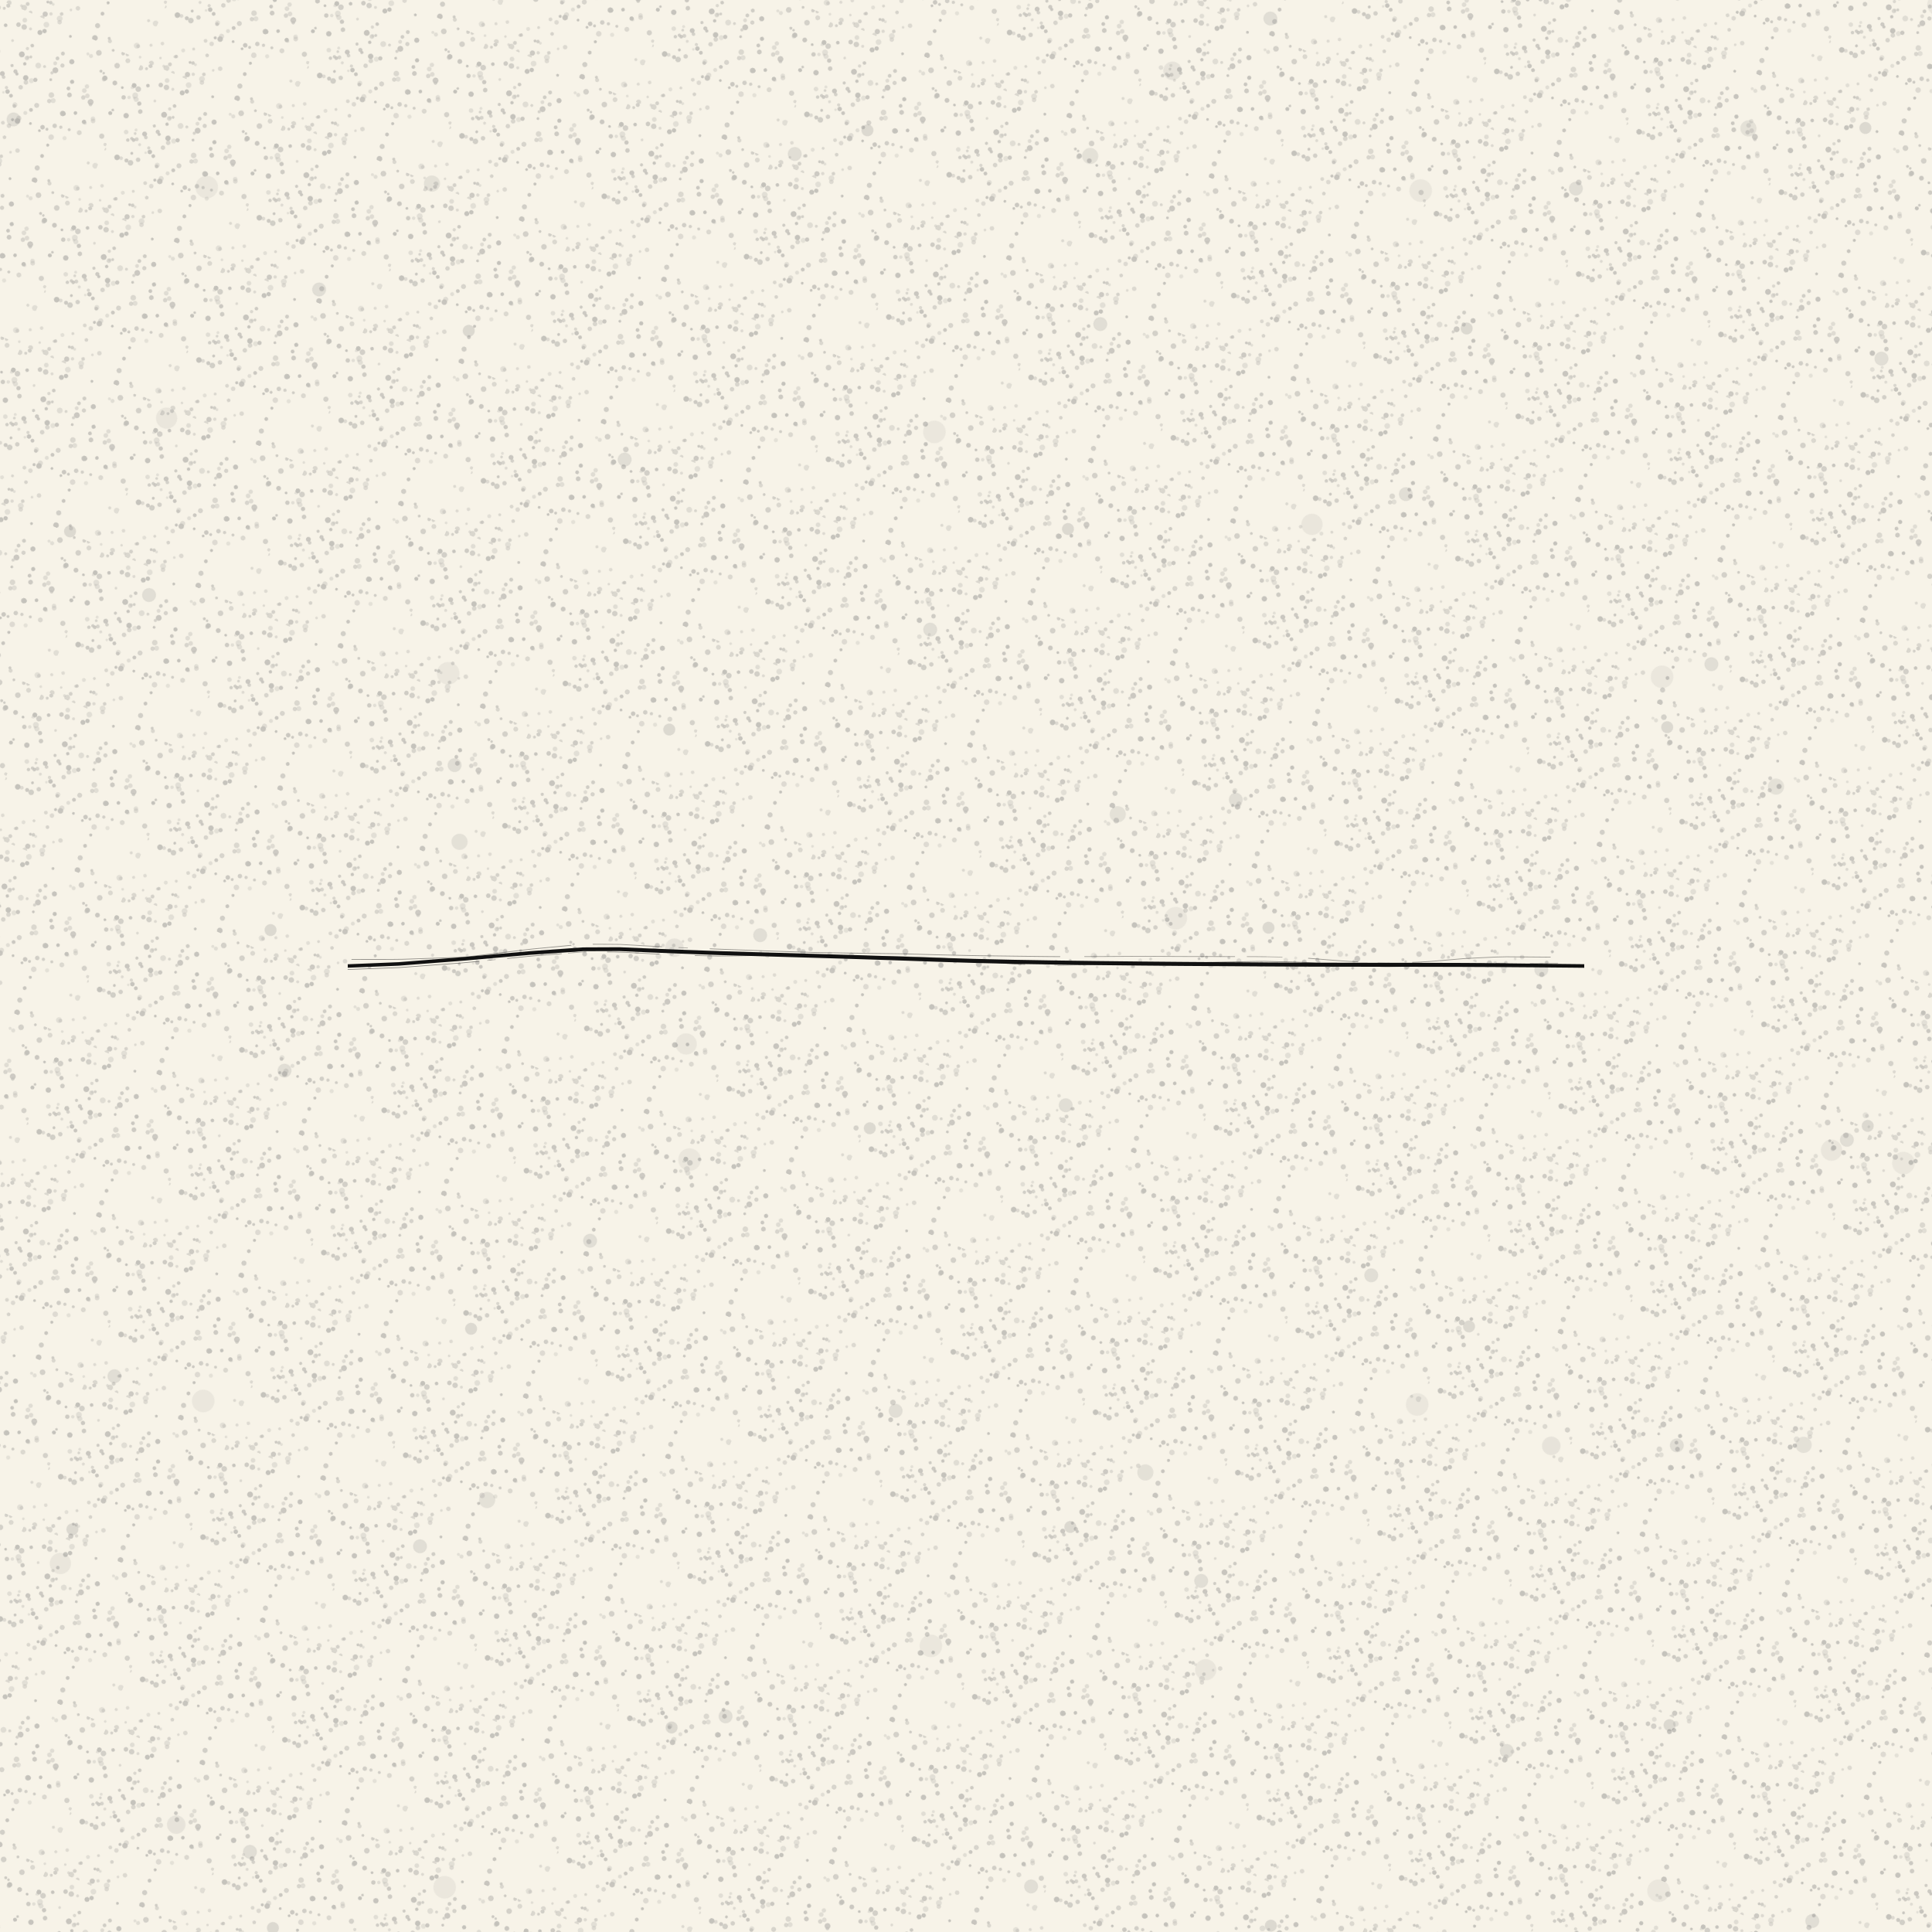
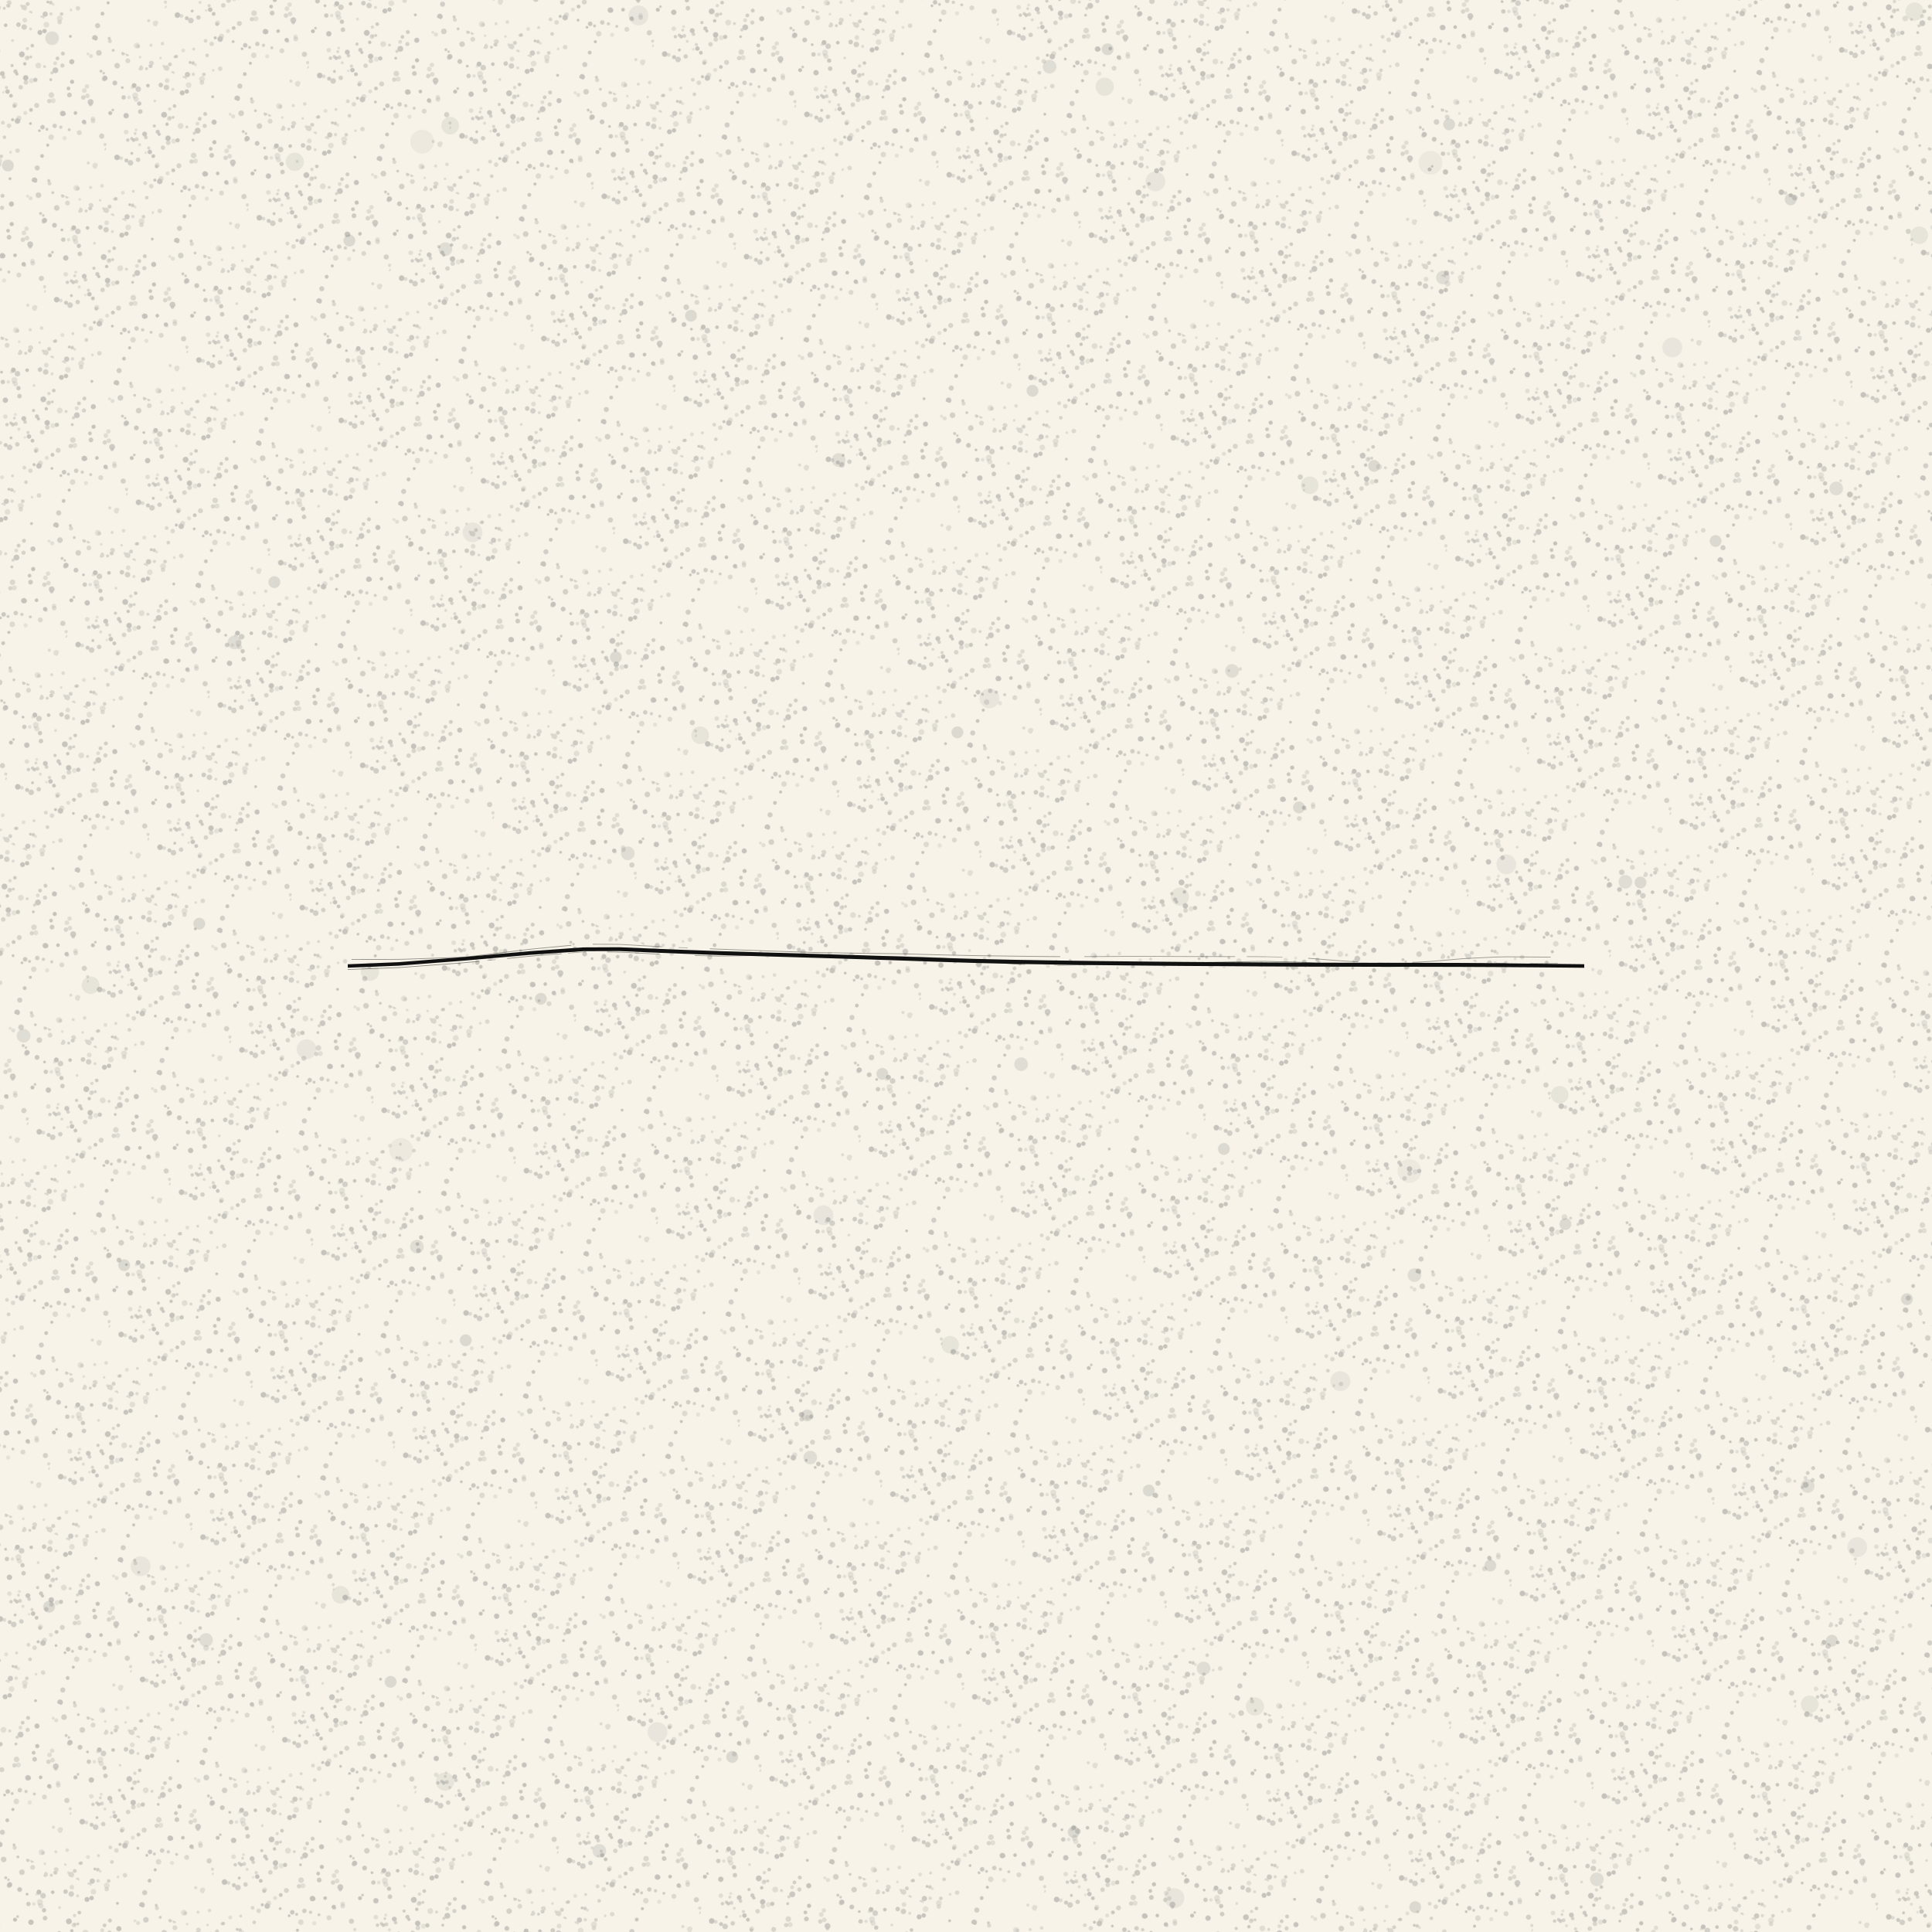
<svg xmlns="http://www.w3.org/2000/svg" baseProfile="full" height="1000" version="1.1" viewBox="0 0 1000 1000" width="1000">
  <defs>
    <pattern id="gp0" patternUnits="userSpaceOnUse" width="80" height="80" patternTransform="rotate(23)">
      <g fill="#777777">
        <circle cx="14.2" cy="16.8" r="0.72" opacity="0.5" />
        <circle cx="63.8" cy="30.3" r="1.53" opacity="0.82" />
        <circle cx="29.9" cy="64.5" r="0.95" opacity="0.63" />
        <circle cx="30.2" cy="54.5" r="0.79" opacity="0.92" />
        <circle cx="23.2" cy="71.3" r="0.73" opacity="0.86" />
        <circle cx="68.3" cy="37.8" r="1.2" opacity="0.41" />
        <circle cx="52.9" cy="78.9" r="1.47" opacity="0.91" />
        <circle cx="31.3" cy="32.1" r="1.32" opacity="0.36" />
        <circle cx="13.1" cy="78.8" r="1.49" opacity="0.57" />
        <circle cx="32.9" cy="78.5" r="1.18" opacity="0.49" />
        <circle cx="16" cy="34.6" r="1.28" opacity="0.88" />
        <circle cx="45.7" cy="37.2" r="1.3" opacity="0.42" />
        <circle cx="74.4" cy="74.1" r="1.52" opacity="0.39" />
        <circle cx="58.7" cy="52.8" r="1.08" opacity="0.36" />
        <circle cx="64.2" cy="13.9" r="0.67" opacity="0.74" />
        <circle cx="23.7" cy="79.9" r="1.21" opacity="0.52" />
        <circle cx="76" cy="44.3" r="1.36" opacity="0.67" />
        <circle cx="12" cy="39.7" r="0.96" opacity="0.82" />
        <circle cx="68.8" cy="38.8" r="1.22" opacity="0.47" />
        <circle cx="17.5" cy="67" r="1.02" opacity="0.4" />
        <circle cx="9.7" cy="50.9" r="0.98" opacity="0.5" />
        <circle cx="9.2" cy="40.9" r="0.9" opacity="0.72" />
        <circle cx="53.3" cy="41.3" r="1.13" opacity="0.98" />
        <circle cx="52.1" cy="59.5" r="0.79" opacity="0.96" />
        <circle cx="17" cy="8" r="1.42" opacity="0.71" />
        <circle cx="17.1" cy="79.8" r="0.97" opacity="0.54" />
        <circle cx="0.7" cy="3.9" r="1.35" opacity="0.57" />
        <circle cx="52.8" cy="7.9" r="0.79" opacity="0.4" />
        <circle cx="28" cy="31.9" r="1.41" opacity="0.98" />
        <circle cx="1.1" cy="71" r="0.81" opacity="0.48" />
        <circle cx="71.5" cy="16.3" r="1.25" opacity="0.85" />
        <circle cx="28.3" cy="47.6" r="0.98" opacity="0.79" />
        <circle cx="7.3" cy="21.2" r="1.12" opacity="0.84" />
        <circle cx="43" cy="18.6" r="1.1" opacity="0.64" />
        <circle cx="26.2" cy="71.3" r="0.76" opacity="0.41" />
        <circle cx="3.5" cy="29.6" r="1.4" opacity="0.93" />
        <circle cx="37" cy="46.1" r="0.99" opacity="0.86" />
        <circle cx="59.4" cy="29.6" r="1.15" opacity="0.61" />
        <circle cx="78.3" cy="78.9" r="0.7" opacity="0.42" />
        <circle cx="52.1" cy="55" r="1.44" opacity="0.49" />
        <circle cx="11.1" cy="34.4" r="0.78" opacity="0.39" />
        <circle cx="51.5" cy="48.9" r="1.17" opacity="0.72" />
        <circle cx="60.7" cy="77.4" r="1.05" opacity="0.55" />
        <circle cx="26.2" cy="57.9" r="0.98" opacity="0.55" />
        <circle cx="6.2" cy="67.9" r="0.93" opacity="0.47" />
        <circle cx="3.7" cy="3.1" r="0.77" opacity="0.66" />
        <circle cx="79.3" cy="47.6" r="0.85" opacity="0.51" />
        <circle cx="21.4" cy="21.5" r="1.52" opacity="0.91" />
        <circle cx="75" cy="59.8" r="0.8" opacity="0.51" />
        <circle cx="58.5" cy="26.1" r="1.22" opacity="0.45" />
        <circle cx="76" cy="29.6" r="0.68" opacity="0.85" />
        <circle cx="20.8" cy="40.4" r="0.84" opacity="0.57" />
        <circle cx="15.1" cy="51.2" r="1.45" opacity="0.75" />
        <circle cx="1.2" cy="20.3" r="0.9" opacity="0.41" />
        <circle cx="69.5" cy="0.6" r="0.96" opacity="0.7" />
        <circle cx="23" cy="31.8" r="0.85" opacity="0.87" />
        <circle cx="21.8" cy="30.9" r="1.07" opacity="0.82" />
        <circle cx="33" cy="30.9" r="1.11" opacity="0.86" />
        <circle cx="51.7" cy="72.5" r="1.33" opacity="0.73" />
        <circle cx="65.5" cy="41.5" r="0.77" opacity="0.45" />
        <circle cx="38.8" cy="68.2" r="1.17" opacity="0.52" />
        <circle cx="20.3" cy="43.3" r="0.66" opacity="0.38" />
        <circle cx="9.4" cy="24.8" r="1.18" opacity="0.78" />
        <circle cx="34.7" cy="22.7" r="0.77" opacity="0.58" />
        <circle cx="39.5" cy="52.7" r="0.71" opacity="0.94" />
        <circle cx="46.7" cy="14.9" r="1.33" opacity="0.93" />
        <circle cx="52.8" cy="41.4" r="1.41" opacity="0.92" />
        <circle cx="43.9" cy="38.2" r="1.13" opacity="0.59" />
        <circle cx="3.9" cy="14.5" r="1.46" opacity="0.71" />
        <circle cx="43.7" cy="34.9" r="1.45" opacity="0.55" />
        <circle cx="11.4" cy="78.4" r="0.74" opacity="0.46" />
        <circle cx="73.2" cy="3.1" r="1.25" opacity="0.54" />
        <circle cx="7.8" cy="10.9" r="0.93" opacity="0.92" />
        <circle cx="24.6" cy="43.4" r="0.98" opacity="0.89" />
        <circle cx="8.2" cy="75.2" r="0.66" opacity="0.5" />
        <circle cx="14" cy="76.3" r="1.01" opacity="0.67" />
        <circle cx="24.6" cy="15.2" r="0.94" opacity="0.8" />
        <circle cx="38.8" cy="42.8" r="1.29" opacity="0.62" />
        <circle cx="62.5" cy="13.5" r="0.77" opacity="0.8" />
        <circle cx="29" cy="34" r="1.21" opacity="0.59" />
        <circle cx="1.2" cy="13.6" r="1.25" opacity="0.99" />
        <circle cx="64.7" cy="41.1" r="1.13" opacity="0.99" />
        <circle cx="34.9" cy="48.7" r="1.04" opacity="0.42" />
        <circle cx="76" cy="17" r="0.7" opacity="0.96" />
        <circle cx="15.4" cy="71.3" r="0.9" opacity="0.79" />
        <circle cx="65.8" cy="16" r="1.32" opacity="0.99" />
        <circle cx="27.1" cy="2.4" r="1.48" opacity="0.41" />
        <circle cx="64.1" cy="1.1" r="0.73" opacity="0.77" />
        <circle cx="40.3" cy="27.7" r="0.73" opacity="0.85" />
        <circle cx="58.8" cy="38.6" r="0.94" opacity="0.97" />
        <circle cx="71.7" cy="0.2" r="0.93" opacity="0.6" />
        <circle cx="64.3" cy="31.5" r="0.93" opacity="0.63" />
        <circle cx="32.9" cy="52.5" r="1.34" opacity="0.45" />
        <circle cx="54.7" cy="8.3" r="1.06" opacity="0.42" />
        <circle cx="46" cy="52" r="1.18" opacity="0.86" />
        <circle cx="61" cy="28" r="1.2" opacity="0.47" />
        <circle cx="12.7" cy="50.9" r="1.04" opacity="0.83" />
        <circle cx="59.8" cy="76.2" r="0.79" opacity="0.75" />
        <circle cx="50.5" cy="28.3" r="0.98" opacity="0.86" />
        <circle cx="25.6" cy="7.4" r="1.29" opacity="0.96" />
        <circle cx="27.5" cy="37.4" r="1.17" opacity="0.62" />
        <circle cx="13.3" cy="38.7" r="1" opacity="0.64" />
        <circle cx="19" cy="28.8" r="0.82" opacity="0.77" />
        <circle cx="5.1" cy="1" r="1.06" opacity="0.72" />
        <circle cx="3.7" cy="19.5" r="0.69" opacity="0.38" />
        <circle cx="3.7" cy="18.1" r="1.52" opacity="0.4" />
        <circle cx="78.9" cy="59.7" r="1.5" opacity="0.42" />
        <circle cx="32.2" cy="76.8" r="1.52" opacity="0.41" />
        <circle cx="40.6" cy="22.3" r="1.52" opacity="0.85" />
        <circle cx="24.9" cy="21.7" r="0.81" opacity="0.41" />
        <circle cx="69.1" cy="7.6" r="1.45" opacity="0.69" />
        <circle cx="15.9" cy="4.6" r="1.23" opacity="0.43" />
        <circle cx="35.8" cy="70.4" r="0.7" opacity="0.47" />
        <circle cx="27.1" cy="76.3" r="0.87" opacity="0.51" />
        <circle cx="28.3" cy="46.9" r="1.3" opacity="0.4" />
        <circle cx="32.2" cy="74.2" r="0.93" opacity="0.66" />
        <circle cx="45.2" cy="54.3" r="0.69" opacity="0.97" />
        <circle cx="24.6" cy="22.2" r="1.2" opacity="0.54" />
        <circle cx="58.9" cy="23.6" r="1.14" opacity="0.44" />
        <circle cx="39.5" cy="24.2" r="0.83" opacity="0.63" />
        <circle cx="22.2" cy="64.2" r="0.77" opacity="0.54" />
        <circle cx="59.2" cy="47.8" r="0.77" opacity="0.74" />
        <circle cx="26.2" cy="20.9" r="0.76" opacity="0.7" />
        <circle cx="22.9" cy="17.6" r="0.86" opacity="0.54" />
        <circle cx="54.7" cy="48.3" r="0.86" opacity="0.68" />
        <circle cx="51.6" cy="65.8" r="0.99" opacity="0.88" />
        <circle cx="75.4" cy="31.6" r="1.02" opacity="0.99" />
        <circle cx="13.8" cy="46.4" r="0.75" opacity="0.87" />
        <circle cx="5" cy="19.8" r="1.32" opacity="0.42" />
        <circle cx="75.2" cy="74.1" r="1" opacity="0.54" />
        <circle cx="40.9" cy="3.1" r="0.74" opacity="0.92" />
        <circle cx="31.5" cy="23.5" r="1.51" opacity="0.43" />
        <circle cx="17.3" cy="36" r="0.95" opacity="0.67" />
        <circle cx="78.6" cy="21.4" r="1.16" opacity="0.78" />
        <circle cx="24.4" cy="77.6" r="1.37" opacity="0.83" />
        <circle cx="48.5" cy="52.1" r="0.77" opacity="0.8" />
        <circle cx="7.6" cy="51.3" r="1.45" opacity="0.97" />
        <circle cx="11.4" cy="36.3" r="0.73" opacity="0.58" />
        <circle cx="0.6" cy="14.3" r="1.44" opacity="0.39" />
        <circle cx="39.2" cy="16.2" r="0.98" opacity="0.74" />
        <circle cx="32.8" cy="54.1" r="1.45" opacity="0.91" />
        <circle cx="27.5" cy="5.8" r="1.13" opacity="0.96" />
        <circle cx="29.7" cy="58.1" r="1.18" opacity="0.51" />
        <circle cx="64.6" cy="47.2" r="1.27" opacity="0.54" />
        <circle cx="24.7" cy="25.4" r="0.87" opacity="0.92" />
        <circle cx="50.9" cy="24.4" r="1.07" opacity="1" />
        <circle cx="40.8" cy="12.8" r="1.02" opacity="0.75" />
        <circle cx="20.4" cy="7.6" r="0.77" opacity="0.5" />
        <circle cx="13.8" cy="8" r="1.19" opacity="0.79" />
        <circle cx="6.8" cy="37.4" r="1.19" opacity="0.42" />
        <circle cx="65.6" cy="16.7" r="1.14" opacity="0.6" />
        <circle cx="24.7" cy="71" r="0.92" opacity="0.74" />
        <circle cx="4.9" cy="79.5" r="1.3" opacity="0.57" />
        <circle cx="0.1" cy="49.8" r="0.75" opacity="0.46" />
        <circle cx="22.1" cy="42.1" r="1.17" opacity="0.93" />
        <circle cx="57.8" cy="5.2" r="1.47" opacity="0.69" />
        <circle cx="18.1" cy="48.2" r="1.17" opacity="0.68" />
        <circle cx="39.1" cy="19" r="1" opacity="0.47" />
        <circle cx="10.8" cy="39.4" r="0.85" opacity="0.74" />
        <circle cx="52.3" cy="31.2" r="1.23" opacity="0.81" />
        <circle cx="15.8" cy="40.7" r="0.79" opacity="0.47" />
        <circle cx="14.8" cy="71.7" r="0.76" opacity="0.5" />
      </g>
    </pattern>
-     <pattern id="gp1" patternUnits="userSpaceOnUse" width="181" height="181" patternTransform="rotate(29.1)">
-       <circle cx="36.2" cy="50.6" r="3.6" fill="#777777" opacity="0.73" />
-     </pattern>
-     <pattern id="gp2" patternUnits="userSpaceOnUse" width="231" height="231" patternTransform="rotate(63.3)">
-       <circle cx="31" cy="91.2" r="3.1" fill="#777777" opacity="0.88" />
-     </pattern>
-     <pattern id="gp3" patternUnits="userSpaceOnUse" width="281" height="281" patternTransform="rotate(63.6)">
-       <circle cx="134.3" cy="228.2" r="5.87" fill="#777777" opacity="0.39" />
-     </pattern>
-     <pattern id="gp4" patternUnits="userSpaceOnUse" width="341" height="341" patternTransform="rotate(87.6)">
-       <circle cx="104.3" cy="121.6" r="4.2" fill="#777777" opacity="0.6" />
-     </pattern>
-     <pattern id="gp5" patternUnits="userSpaceOnUse" width="421" height="421" patternTransform="rotate(50.3)">
-       <circle cx="221.6" cy="71.9" r="5.52" fill="#777777" opacity="0.42" />
-     </pattern>
-     <pattern id="gp6" patternUnits="userSpaceOnUse" width="522" height="522" patternTransform="rotate(29.6)">
-       <circle cx="23.8" cy="254.1" r="4.82" fill="#777777" opacity="0.5" />
+     <pattern id="gp1" patternUnits="userSpaceOnUse" width="181" height="181" patternTransform="rotate(12.4)">
+       <circle cx="22.4" cy="82.8" r="3.06" fill="#777777" opacity="0.9" />
+     </pattern>
+     <pattern id="gp2" patternUnits="userSpaceOnUse" width="231" height="231" patternTransform="rotate(28.2)">
+       <circle cx="33.1" cy="4.7" r="3.54" fill="#777777" opacity="0.74" />
+     </pattern>
+     <pattern id="gp3" patternUnits="userSpaceOnUse" width="281" height="281" patternTransform="rotate(17.8)">
+       <circle cx="36.1" cy="187.6" r="5.15" fill="#777777" opacity="0.46" />
+     </pattern>
+     <pattern id="gp4" patternUnits="userSpaceOnUse" width="341" height="341" patternTransform="rotate(67.7)">
+       <circle cx="148.6" cy="150.1" r="4.53" fill="#777777" opacity="0.55" />
+     </pattern>
+     <pattern id="gp5" patternUnits="userSpaceOnUse" width="421" height="421" patternTransform="rotate(84.7)">
+       <circle cx="97.5" cy="276.8" r="4.71" fill="#777777" opacity="0.52" />
+     </pattern>
+     <pattern id="gp6" patternUnits="userSpaceOnUse" width="522" height="522" patternTransform="rotate(1.2)">
+       <circle cx="220" cy="68.7" r="6.12" fill="#777777" opacity="0.37" />
    </pattern>
  </defs>
  <g id="inku_artboard">
    <g id="layer_00_background">
      <rect fill="#ffffff" height="1000" id="background" width="1000" x="0" y="0" />
    </g>
    <g id="layer_01_canvas_ground">
      <rect fill="#f7f3e8" height="1000" opacity="0.98" width="1000" x="0" y="0" />
      <rect fill="url(#gp0)" height="1000" opacity="0.4" width="1000" x="0" y="0" />
      <rect fill="url(#gp1)" height="1000" opacity="0.24" width="1000" x="0" y="0" />
      <rect fill="url(#gp2)" height="1000" opacity="0.24" width="1000" x="0" y="0" />
      <rect fill="url(#gp3)" height="1000" opacity="0.24" width="1000" x="0" y="0" />
      <rect fill="url(#gp4)" height="1000" opacity="0.24" width="1000" x="0" y="0" />
      <rect fill="url(#gp5)" height="1000" opacity="0.24" width="1000" x="0" y="0" />
      <rect fill="url(#gp6)" height="1000" opacity="0.24" width="1000" x="0" y="0" />
    </g>
    <g id="layer_10_content">
      <g id="instruction_000_line_black_pen">
        <g class="stroke-engine-v1 controls-31 events-0" id="mark_000_000_line">
          <path d="M 180 500.896 L 206.338 499.841 L 240.507 497.193 L 274.491 494.216 L 301.796 492.326 L 320.583 492.268 L 335.639 492.931 L 352.103 493.6 L 372.493 494.33 L 396.504 495.021 L 421.753 495.757 L 445.602 496.476 L 466.771 497.168 L 485.822 497.833 L 504.463 498.408 L 524.31 498.885 L 545.908 499.241 L 568.639 499.541 L 591.342 499.779 L 613.076 499.962 L 633.636 500.081 L 653.532 500.22 L 673.555 500.325 L 694.258 500.373 L 715.683 500.402 L 737.446 500.415 L 758.409 500.471 L 777.323 500.563 L 795.215 500.692 L 813.58 500.859 L 820 500.925 L 820 499.075 L 813.58 499.004 L 795.215 498.804 L 777.323 498.581 L 758.409 498.421 L 737.446 498.361 L 715.683 498.345 L 694.258 498.312 L 673.555 498.258 L 653.532 498.161 L 633.636 498.031 L 613.076 497.89 L 591.342 497.695 L 568.639 497.448 L 545.908 497.143 L 524.31 496.78 L 504.463 496.316 L 485.822 495.76 L 466.771 495.123 L 445.602 494.445 L 421.753 493.736 L 396.504 493.009 L 372.493 492.302 L 352.103 491.588 L 335.639 490.92 L 320.583 490.285 L 301.796 490.365 L 274.491 492.311 L 240.507 495.334 L 206.338 498.019 L 180 499.104 Z" fill="#111111" fill-opacity="1" stroke="none" />
          <g>
            <polyline class="material-outline stratum-0" fill="none" points="182.081,496.607 185.529,496.605 191.196,496.601 196.862,496.598 202.529,496.594 208.194,496.525 213.858,496.335 219.521,496.144 225.185,495.954 230.848,495.764 236.512,495.573 242.164,495.232 247.789,494.548 253.414,493.864 259.039,493.181 264.665,492.497 270.29,491.813 275.92,491.17 281.56,490.631 287.201,490.091 292.842,489.552 295.595,489.289" stroke="#111111" stroke-linecap="round" stroke-opacity="0.428" stroke-width="0.38" />
            <polyline class="material-outline stratum-0" fill="none" points="306.943,488.732 309.802,488.745 315.469,488.772 321.134,488.826 326.792,489.15 332.449,489.474 338.107,489.785 342.522,490.012" stroke="#111111" stroke-linecap="round" stroke-opacity="0.391" stroke-width="0.38" />
            <polyline class="material-outline stratum-0" fill="none" points="351.346,490.455 355.086,490.623 355.868,490.653" stroke="#111111" stroke-linecap="round" stroke-opacity="0.298" stroke-width="0.38" />
            <polyline class="material-outline stratum-0" fill="none" points="367.516,491.103 372.074,491.279 377.736,491.488 383.399,491.697 389.062,491.905 394.725,492.114 400.388,492.309 406.052,492.497 411.715,492.686 417.379,492.874 423.043,493.041 428.709,493.132 434.375,493.222 440.041,493.312 445.707,493.402 451.373,493.477 457.039,493.551 462.705,493.626 468.371,493.724 474.035,493.884 479.7,494.044 485.364,494.204 491.029,494.332 496.695,494.457 502.36,494.582 508.026,494.676 513.692,494.751 519.358,494.825 525.024,494.899 530.691,494.968 536.357,495.037 542.023,495.106 547.689,495.15 548.619,495.147" stroke="#111111" stroke-linecap="round" stroke-opacity="0.426" stroke-width="0.38" />
            <polyline class="material-outline stratum-0" fill="none" points="561.39,495.118 564.689,495.11 570.356,495.091 576.023,495.057 581.689,495.024 587.356,494.99 593.022,494.976 598.689,495.007 604.355,495.038 610.022,495.068 615.689,495.088 621.355,495.095 627.022,495.101 632.689,495.108 638.355,495.121 639.096,495.123" stroke="#111111" stroke-linecap="round" stroke-opacity="0.376" stroke-width="0.38" />
            <polyline class="material-outline stratum-0" fill="none" points="645.519,495.14 649.689,495.15 655.318,495.209" stroke="#111111" stroke-linecap="round" stroke-opacity="0.348" stroke-width="0.38" />
            <polyline class="material-outline stratum-0" fill="none" points="655.566,495.216 661.019,495.366 663.653,495.438" stroke="#111111" stroke-linecap="round" stroke-opacity="0.287" stroke-width="0.38" />
            <polyline class="material-outline stratum-0" fill="none" points="677.241,496.009 678.001,496.061 683.65,496.507 689.299,496.954 694.949,497.386 700.606,497.719 702.809,497.848" stroke="#111111" stroke-linecap="round" stroke-opacity="0.395" stroke-width="0.38" />
            <polyline class="material-outline stratum-0" fill="none" points="713.25,498.422 717.578,498.543 719.166,498.49" stroke="#111111" stroke-linecap="round" stroke-opacity="0.29" stroke-width="0.38" />
            <polyline class="material-outline stratum-0" fill="none" points="731.1,498.093 734.569,497.977 740.224,497.647 745.871,497.17 751.517,496.694 757.164,496.218 762.821,495.902 768.482,495.634 774.142,495.365 779.805,495.232 785.471,495.279 791.138,495.325 796.804,495.372 802.471,495.418 802.471,495.418" stroke="#111111" stroke-linecap="round" stroke-opacity="0.405" stroke-width="0.38" />
            <polyline class="material-outline stratum-1" fill="none" points="180.074,501.815 185.403,501.616 190.733,501.417 196.063,501.219 201.392,501.02 206.721,500.811 212.04,500.416 217.359,500.02 222.677,499.625 227.996,499.23 233.315,498.835 238.633,498.439 243.945,497.96 248.059,497.549" stroke="#111111" stroke-linecap="round" stroke-opacity="0.5" stroke-width="0.34" />
            <polyline class="material-outline stratum-1" fill="none" points="252.314,497.123 254.558,496.899 256.429,496.712" stroke="#111111" stroke-linecap="round" stroke-opacity="0.311" stroke-width="0.34" />
            <polyline class="material-outline stratum-1" fill="none" points="262.654,496.089 265.172,495.837 270.479,495.306 275.788,494.799 281.105,494.378 286.421,493.956 290.594,493.626" stroke="#111111" stroke-linecap="round" stroke-opacity="0.491" stroke-width="0.34" />
            <polyline class="material-outline stratum-1" fill="none" points="294.168,493.342 297.055,493.113 302.373,492.734 303.407,492.737" stroke="#111111" stroke-linecap="round" stroke-opacity="0.33" stroke-width="0.34" />
            <polyline class="material-outline stratum-1" fill="none" points="314.338,492.765 318.373,492.776 323.702,492.95 329.027,493.235 334.353,493.519 339.68,493.784 341.238,493.86" stroke="#111111" stroke-linecap="round" stroke-opacity="0.449" stroke-width="0.34" />
            <polyline class="material-outline stratum-1" fill="none" points="359.774,494.576 360.996,494.606 366.327,494.739 371.659,494.871 376.992,494.817 382.324,494.731 387.657,494.644 392.99,494.558 397.099,494.518" stroke="#111111" stroke-linecap="round" stroke-opacity="0.448" stroke-width="0.34" />
            <polyline class="material-outline stratum-1" fill="none" points="421.973,494.592 424.989,494.622 430.321,494.7 435.654,494.777 440.987,494.854 446.32,494.929 451.653,494.989 456.986,495.049 462.319,495.109 467.651,495.187 472.982,495.361 478.312,495.535 483.643,495.709 488.965,496.028 494.282,496.45 499.598,496.871 504.915,497.296 510.229,497.753 515.542,498.211 520.856,498.668 526.176,499.027 530.541,499.174" stroke="#111111" stroke-linecap="round" stroke-opacity="0.438" stroke-width="0.34" />
            <polyline class="material-outline stratum-1" fill="none" points="547.497,499.655 547.497,499.655 552.829,499.53 558.161,499.405 563.493,499.281 568.825,499.155 574.156,499.005 579.487,498.855 584.818,498.704 589.394,498.575" stroke="#111111" stroke-linecap="round" stroke-opacity="0.445" stroke-width="0.34" />
            <polyline class="material-outline stratum-1" fill="none" points="601.275,498.484 606.149,498.466 611.482,498.447 616.814,498.35 622.146,498.221 627.478,498.091 632.81,497.962 638.142,497.86 643.475,497.764 648.807,497.667 654.139,497.595 659.471,497.712 664.804,497.829 670.136,497.946 675.464,498.146 680.786,498.495 686.108,498.844 691.43,499.193 696.754,499.5 699.724,499.644" stroke="#111111" stroke-linecap="round" stroke-opacity="0.5" stroke-width="0.34" />
            <polyline class="material-outline stratum-1" fill="none" points="705.344,499.918 707.408,500.019 709.568,500.124" stroke="#111111" stroke-linecap="round" stroke-opacity="0.319" stroke-width="0.34" />
            <polyline class="material-outline stratum-1" fill="none" points="714.421,500.31 718.064,500.377 723.397,500.276 728.729,500.175 730.361,500.144" stroke="#111111" stroke-linecap="round" stroke-opacity="0.368" stroke-width="0.34" />
            <polyline class="material-outline stratum-1" fill="none" points="747.193,499.534 750.046,499.395 755.373,499.135 760.702,498.929 766.034,498.793 768.379,498.734" stroke="#111111" stroke-linecap="round" stroke-opacity="0.4" stroke-width="0.34" />
            <polyline class="material-outline stratum-1" fill="none" points="774.346,498.582 776.697,498.523 779.327,498.524" stroke="#111111" stroke-linecap="round" stroke-opacity="0.333" stroke-width="0.34" />
            <polyline class="material-outline stratum-1" fill="none" points="791.931,498.564 792.696,498.567 798.03,498.568 803.363,498.55 806.35,498.54" stroke="#111111" stroke-linecap="round" stroke-opacity="0.307" stroke-width="0.34" />
          </g>
        </g>
      </g>
    </g>
    <g id="layer_20_presence" />
  </g>
</svg>
